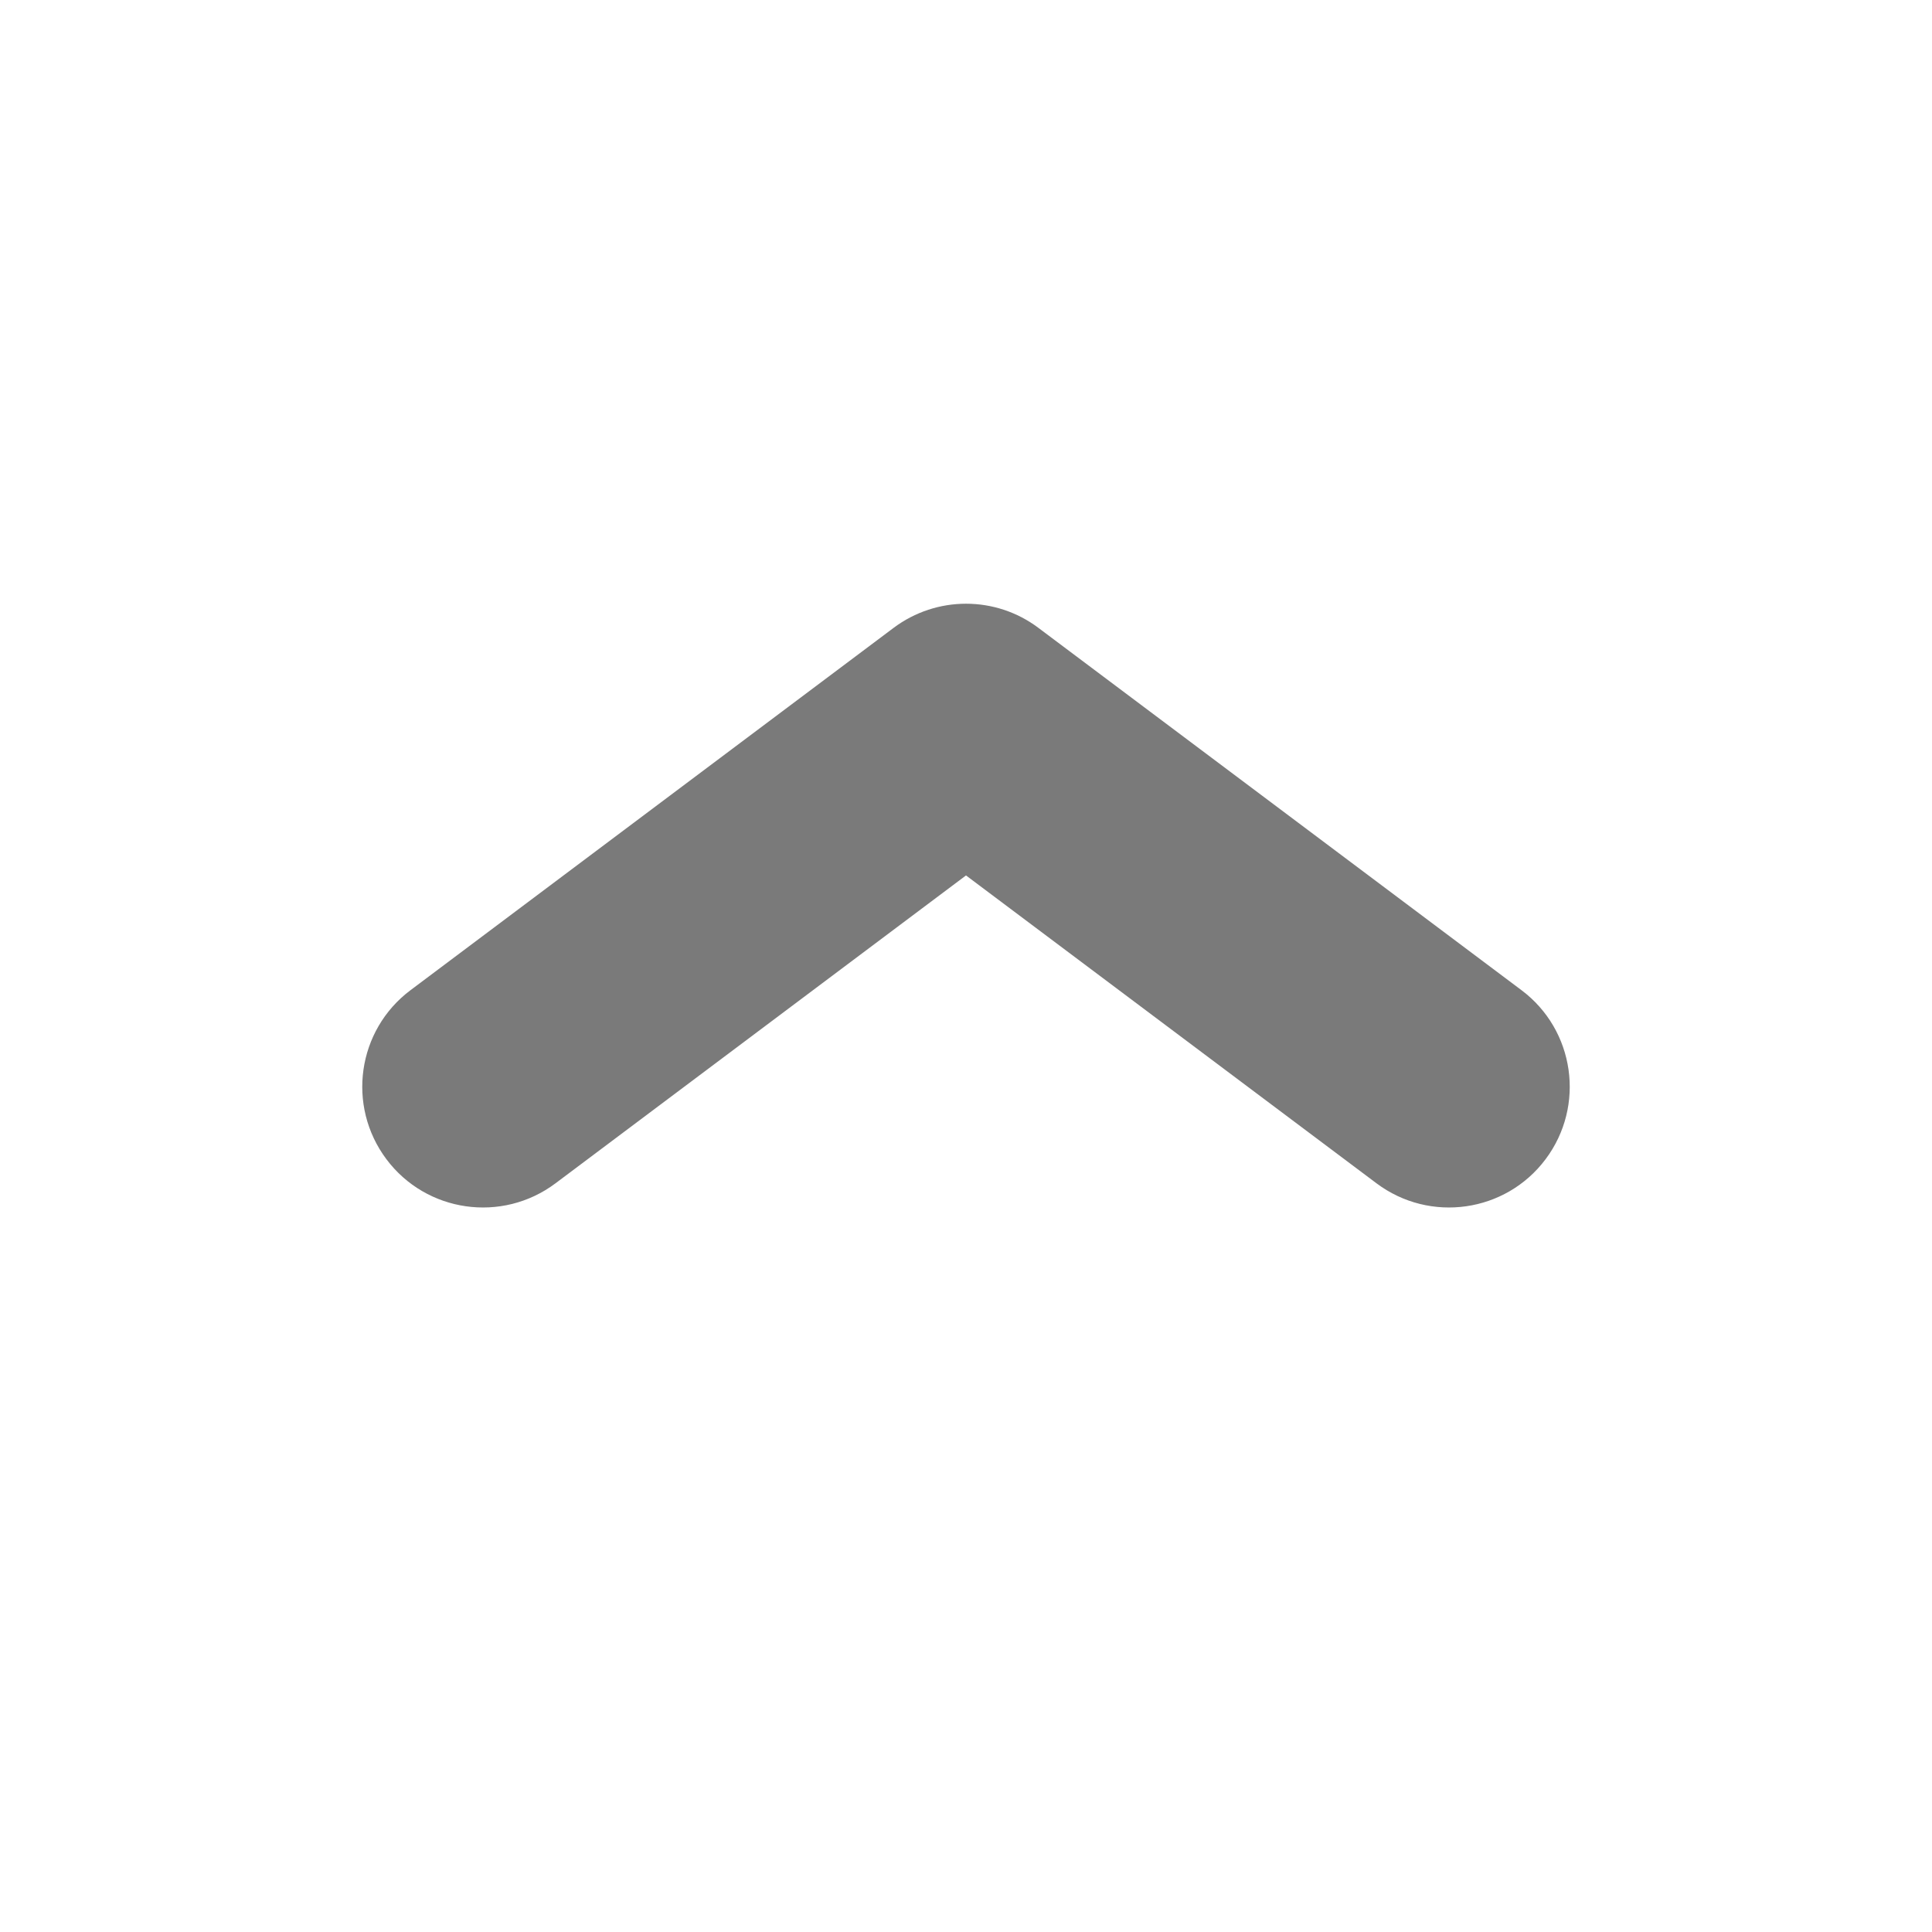
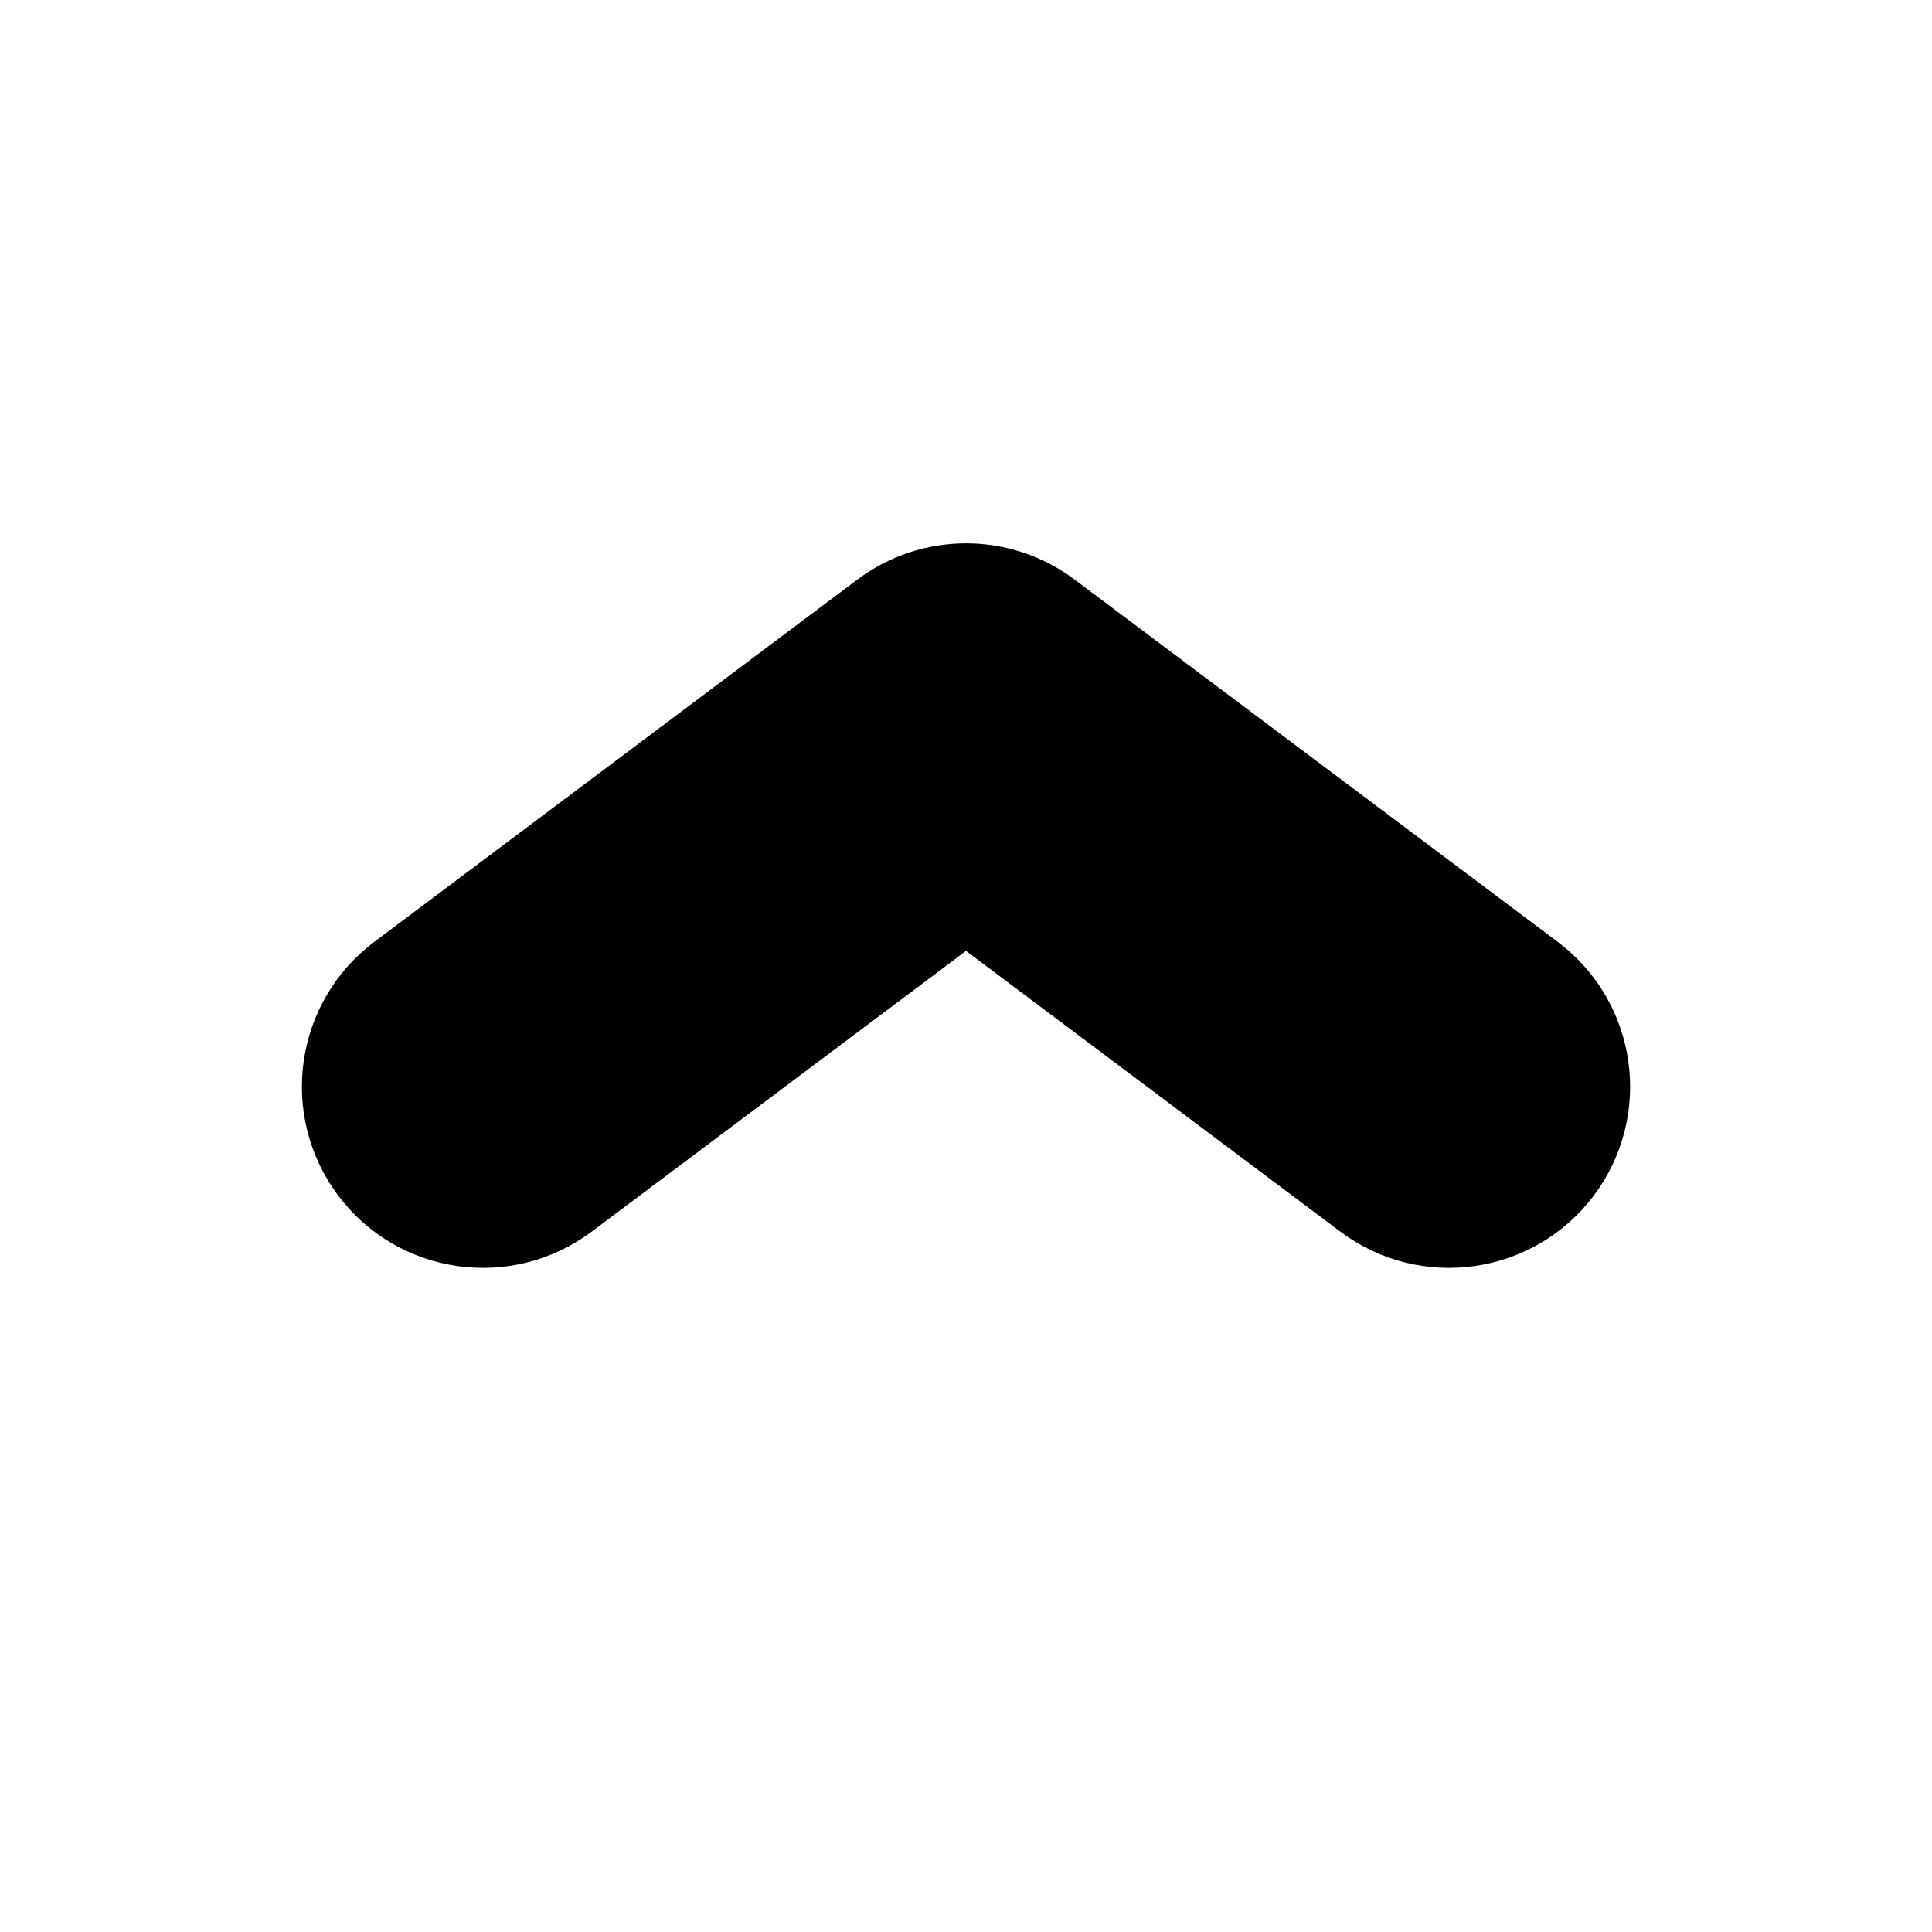
- <svg xmlns="http://www.w3.org/2000/svg" width="16" height="16" viewBox="0 0 16 16" fill="none">
-   <path d="M7.4 5.2C7.756 4.933 8.245 4.933 8.6 5.2L12.6 8.2C13.042 8.531 13.131 9.158 12.8 9.6C12.469 10.042 11.842 10.131 11.4 9.8L8 7.25L4.6 9.8C4.158 10.131 3.531 10.042 3.2 9.6C2.869 9.158 2.958 8.531 3.4 8.2L7.4 5.2Z" fill="#7A7A7A" />
+ <svg xmlns="http://www.w3.org/2000/svg" width="16" height="16" viewBox="0 0 16 16" fill="currentColor">
+   <path stroke="currentColor" d="M7.4 5.2C7.756 4.933 8.245 4.933 8.6 5.2L12.6 8.2C13.042 8.531 13.131 9.158 12.8 9.6C12.469 10.042 11.842 10.131 11.4 9.8L8 7.25L4.6 9.8C4.158 10.131 3.531 10.042 3.2 9.6C2.869 9.158 2.958 8.531 3.4 8.2L7.4 5.2Z" fill="currentColor" />
</svg>
